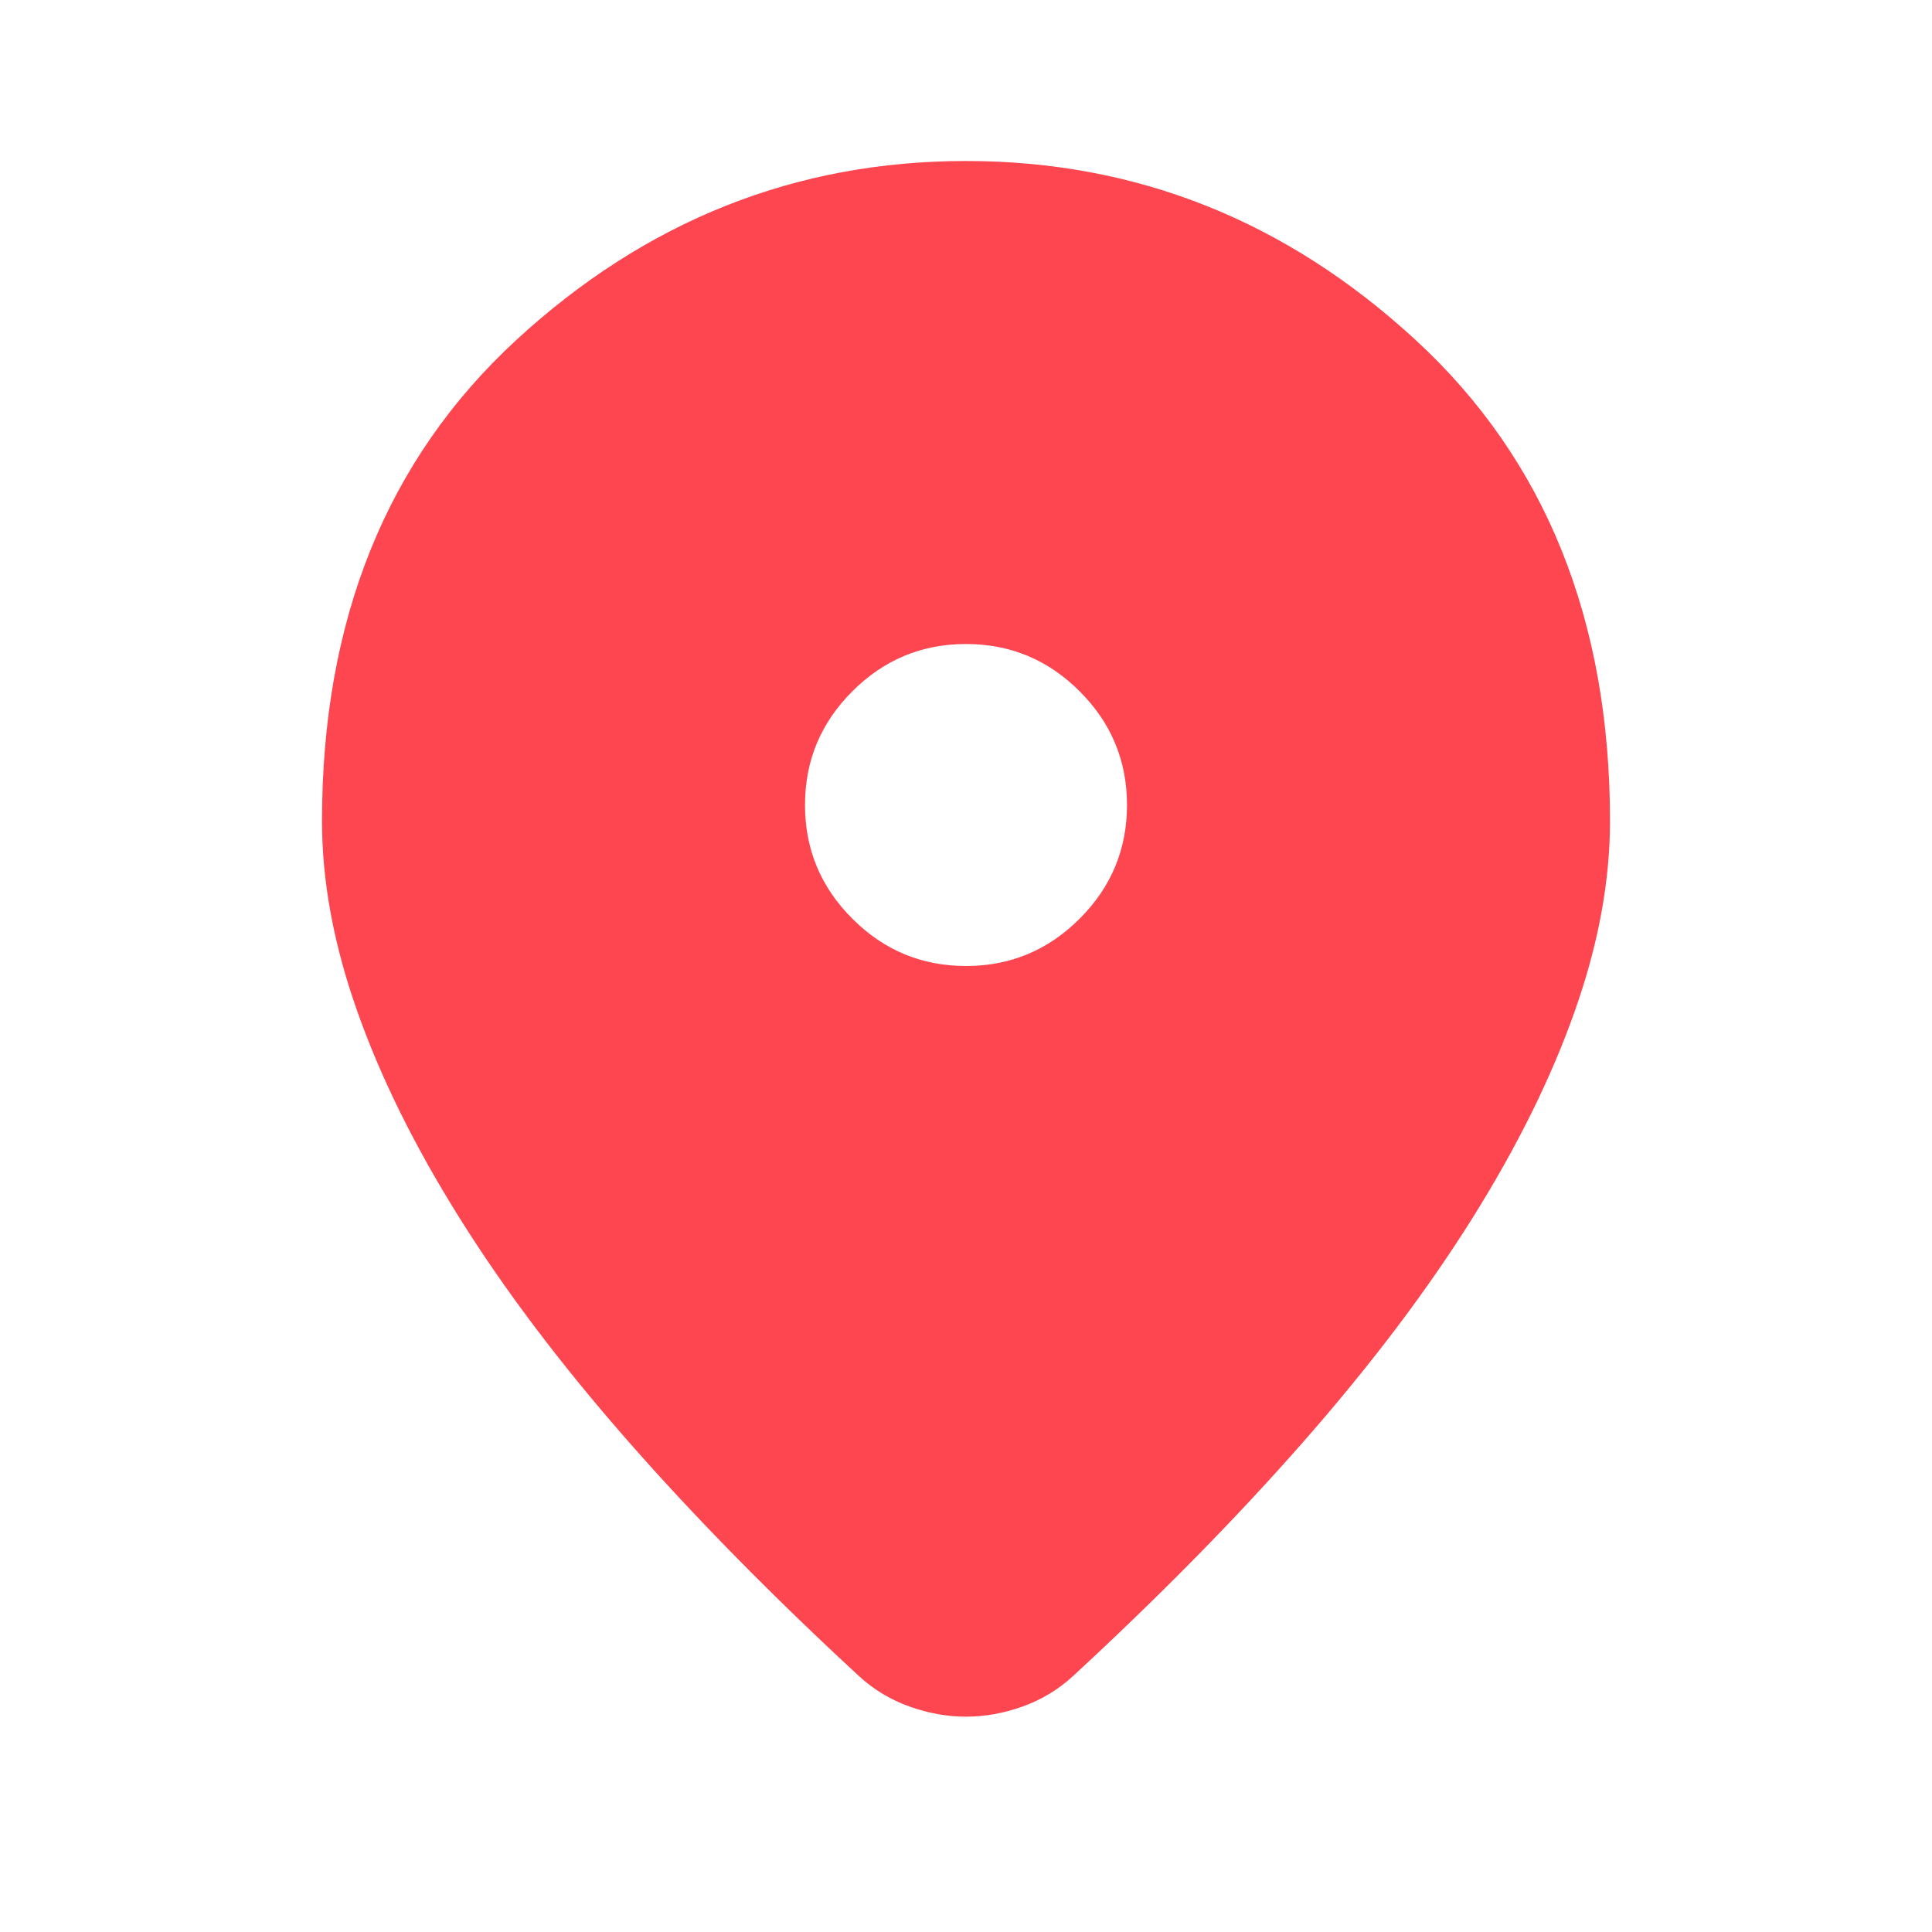
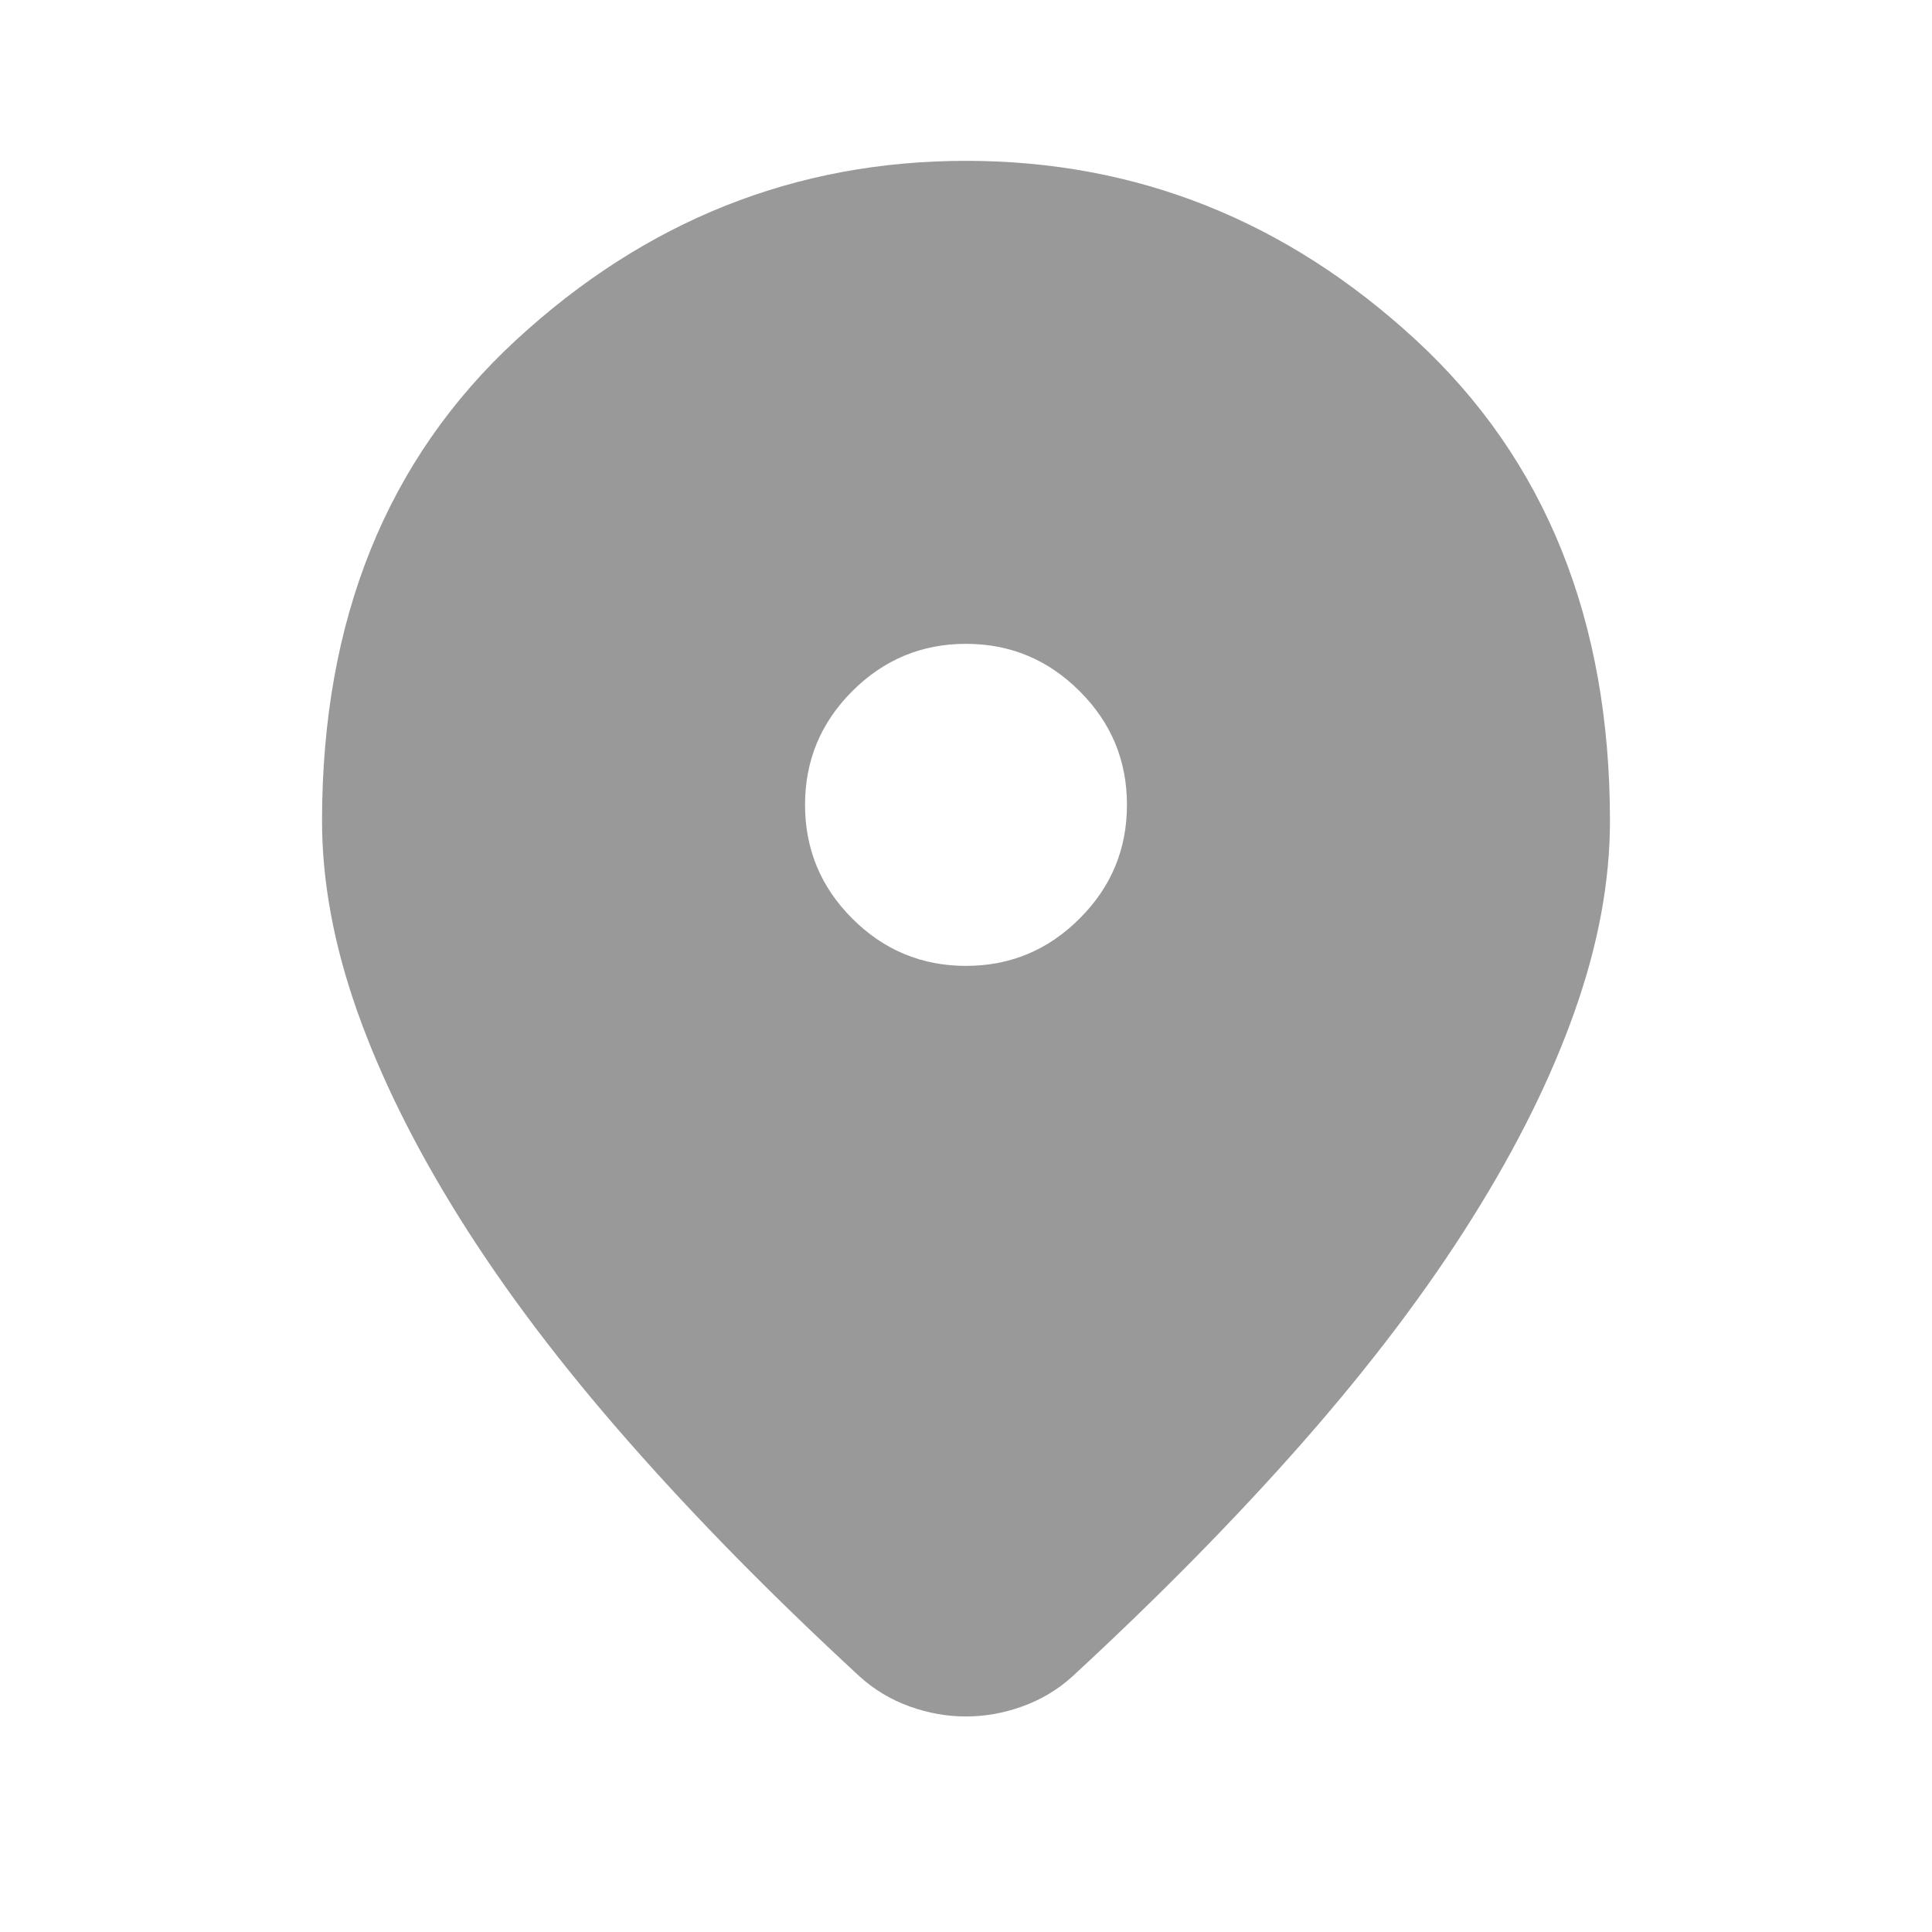
- <svg xmlns="http://www.w3.org/2000/svg" width="24" height="24" viewBox="0 0 24 24" fill="none">
-   <path d="M12 21.325C11.767 21.325 11.533 21.283 11.3 21.2C11.067 21.117 10.858 20.992 10.675 20.825C9.592 19.825 8.633 18.85 7.8 17.9C6.967 16.95 6.271 16.029 5.713 15.137C5.154 14.246 4.729 13.387 4.438 12.562C4.146 11.738 4 10.95 4 10.2C4 7.7 4.804 5.708 6.412 4.225C8.021 2.742 9.883 2 12 2C14.117 2 15.979 2.742 17.587 4.225C19.196 5.708 20 7.7 20 10.2C20 10.95 19.854 11.738 19.562 12.562C19.271 13.387 18.846 14.246 18.288 15.137C17.729 16.029 17.033 16.95 16.2 17.9C15.367 18.85 14.408 19.825 13.325 20.825C13.142 20.992 12.933 21.117 12.7 21.2C12.467 21.283 12.233 21.325 12 21.325ZM12 12C12.55 12 13.021 11.804 13.412 11.412C13.804 11.021 14 10.55 14 10C14 9.45 13.804 8.979 13.412 8.588C13.021 8.196 12.55 8 12 8C11.45 8 10.979 8.196 10.588 8.588C10.196 8.979 10 9.45 10 10C10 10.55 10.196 11.021 10.588 11.412C10.979 11.804 11.45 12 12 12Z" fill="#FE4651" />
+ <svg xmlns="http://www.w3.org/2000/svg" width="16" height="16" viewBox="0 0 16 16" fill="none">
+   <path d="M8 14.215C7.844 14.215 7.689 14.188 7.533 14.132C7.378 14.076 7.239 13.993 7.117 13.882C6.394 13.215 5.755 12.565 5.2 11.932C4.644 11.299 4.18 10.685 3.808 10.09C3.436 9.496 3.153 8.924 2.958 8.374C2.764 7.824 2.667 7.299 2.667 6.799C2.667 5.132 3.203 3.804 4.275 2.815C5.347 1.826 6.589 1.332 8 1.332C9.411 1.332 10.653 1.826 11.725 2.815C12.797 3.804 13.333 5.132 13.333 6.799C13.333 7.299 13.236 7.824 13.041 8.374C12.847 8.924 12.564 9.496 12.191 10.09C11.819 10.685 11.355 11.299 10.8 11.932C10.244 12.565 9.605 13.215 8.883 13.882C8.761 13.993 8.622 14.076 8.466 14.132C8.311 14.188 8.155 14.215 8 14.215ZM8 7.999C8.367 7.999 8.68 7.868 8.941 7.607C9.203 7.346 9.333 7.032 9.333 6.665C9.333 6.299 9.203 5.985 8.941 5.724C8.68 5.463 8.367 5.332 8 5.332C7.633 5.332 7.319 5.463 7.058 5.724C6.797 5.985 6.667 6.299 6.667 6.665C6.667 7.032 6.797 7.346 7.058 7.607C7.319 7.868 7.633 7.999 8 7.999Z" fill="#999999" />
</svg>
